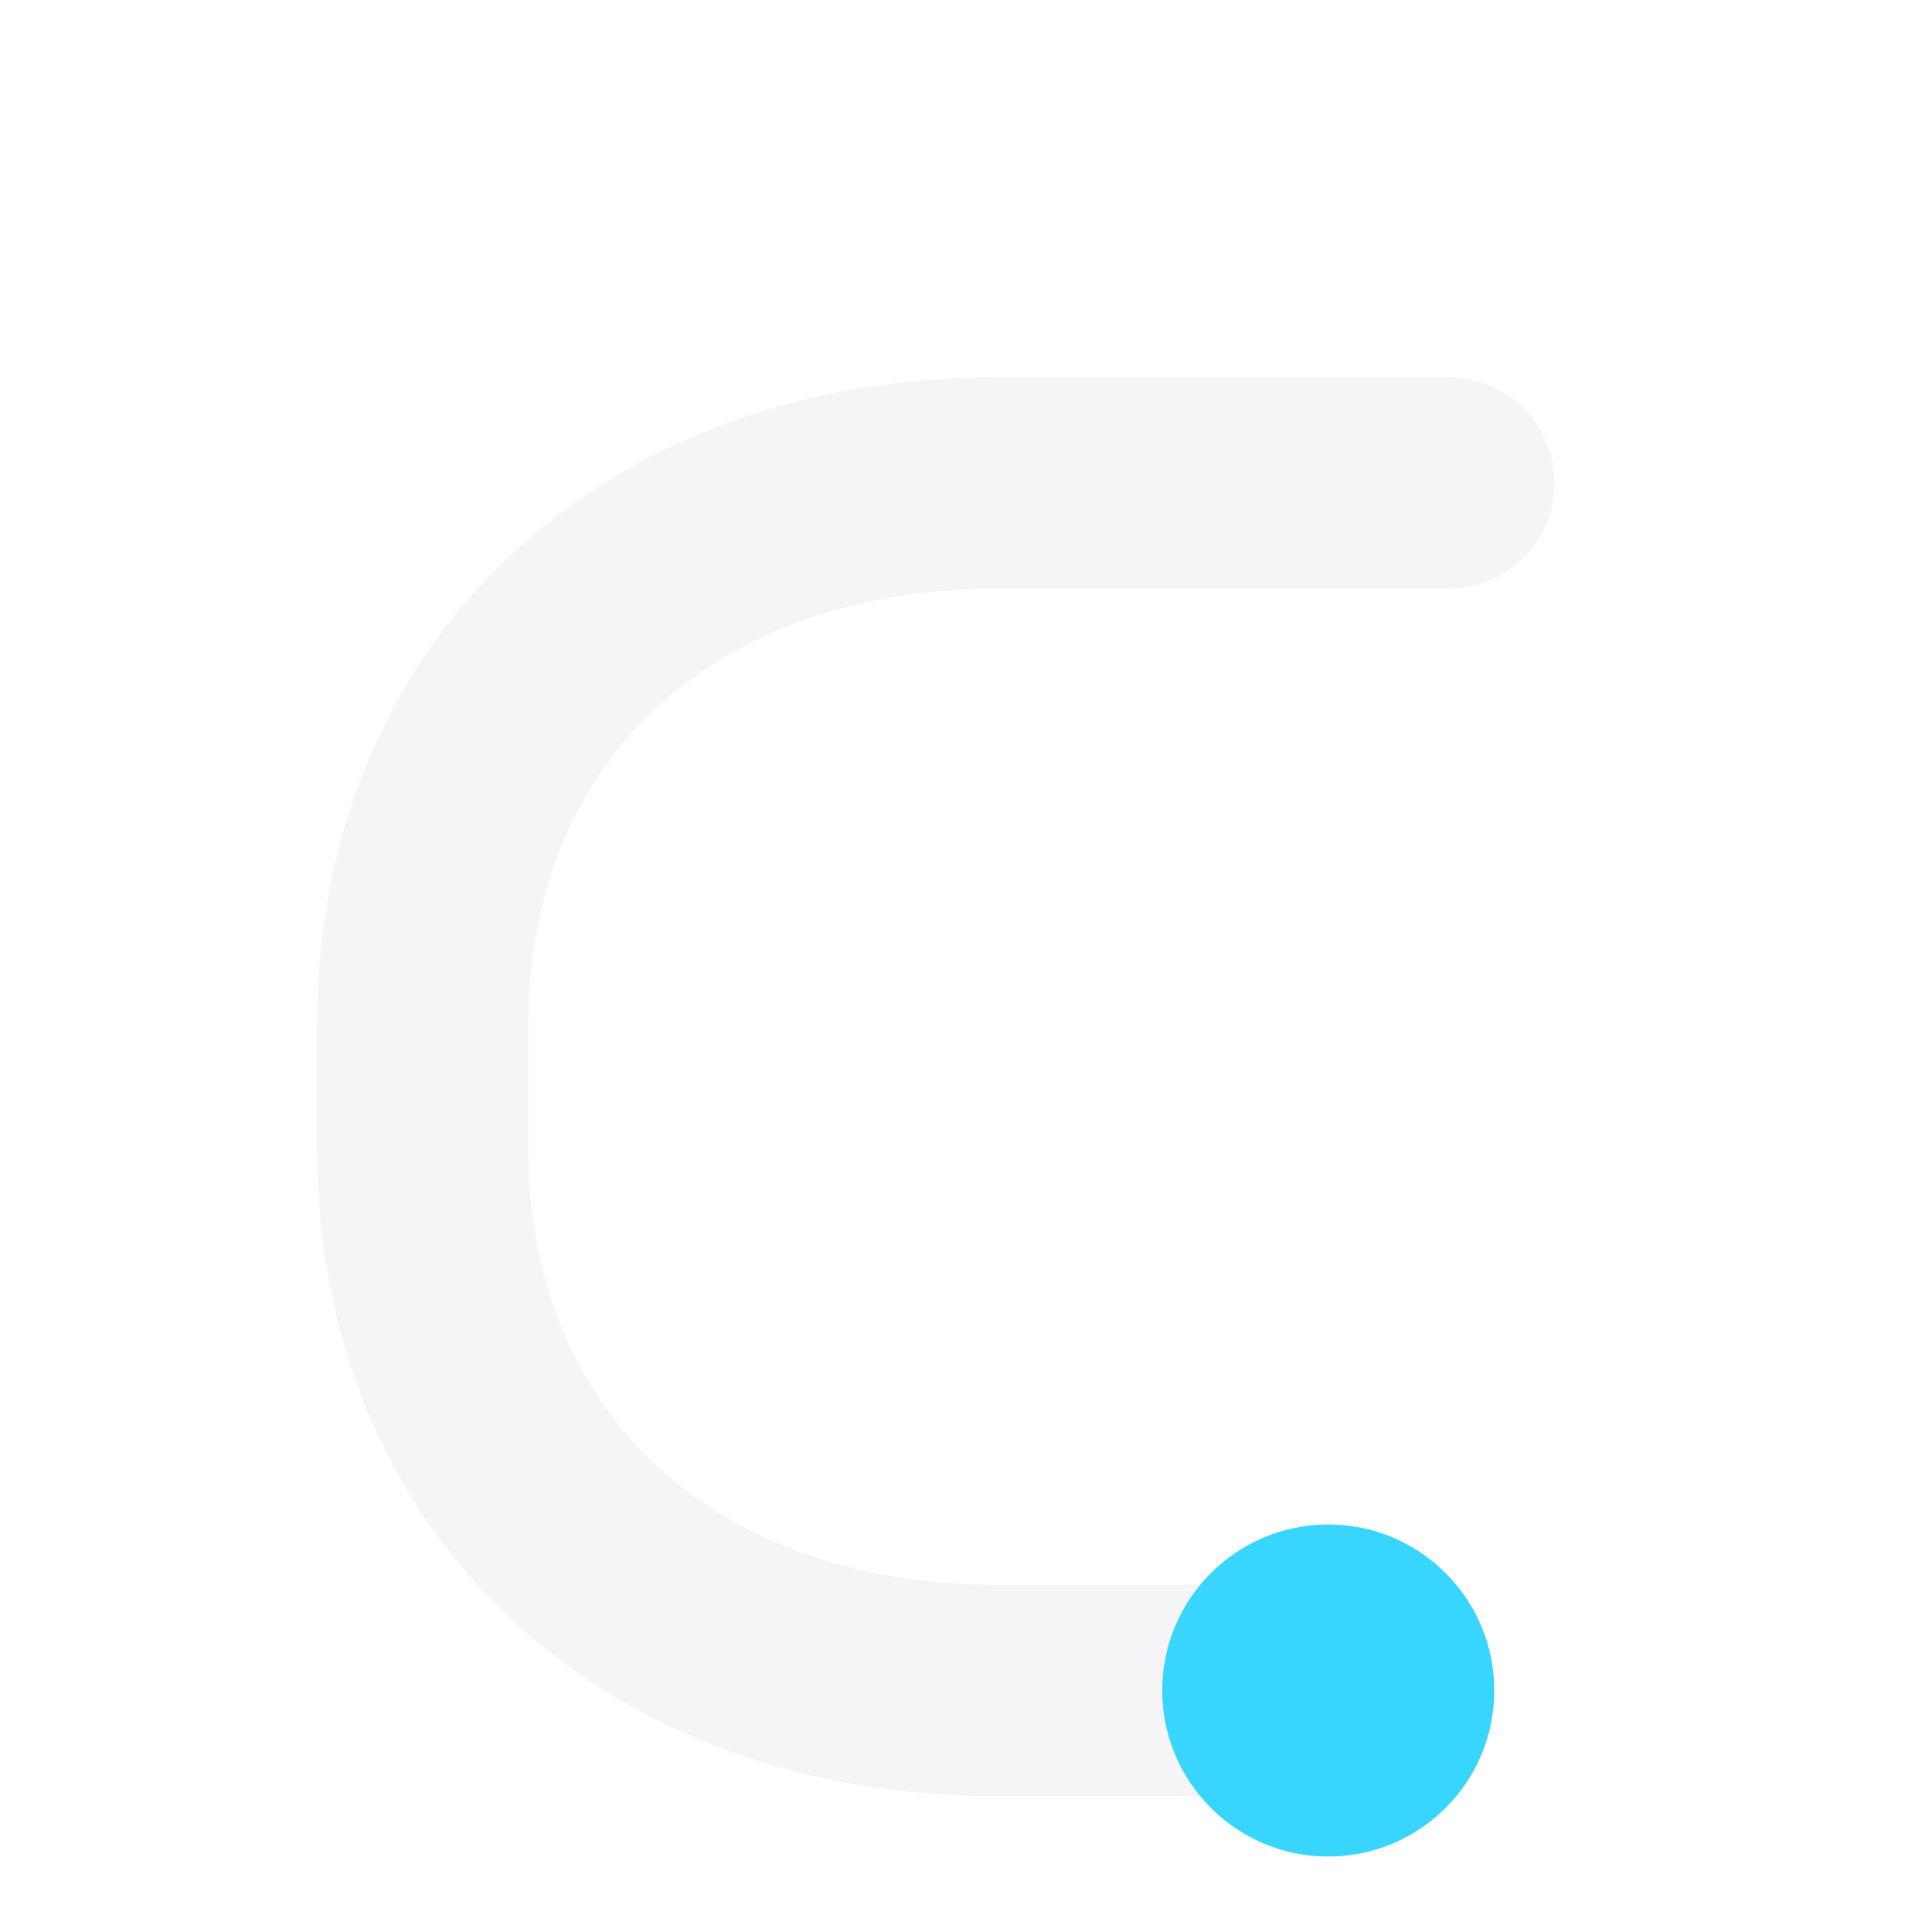
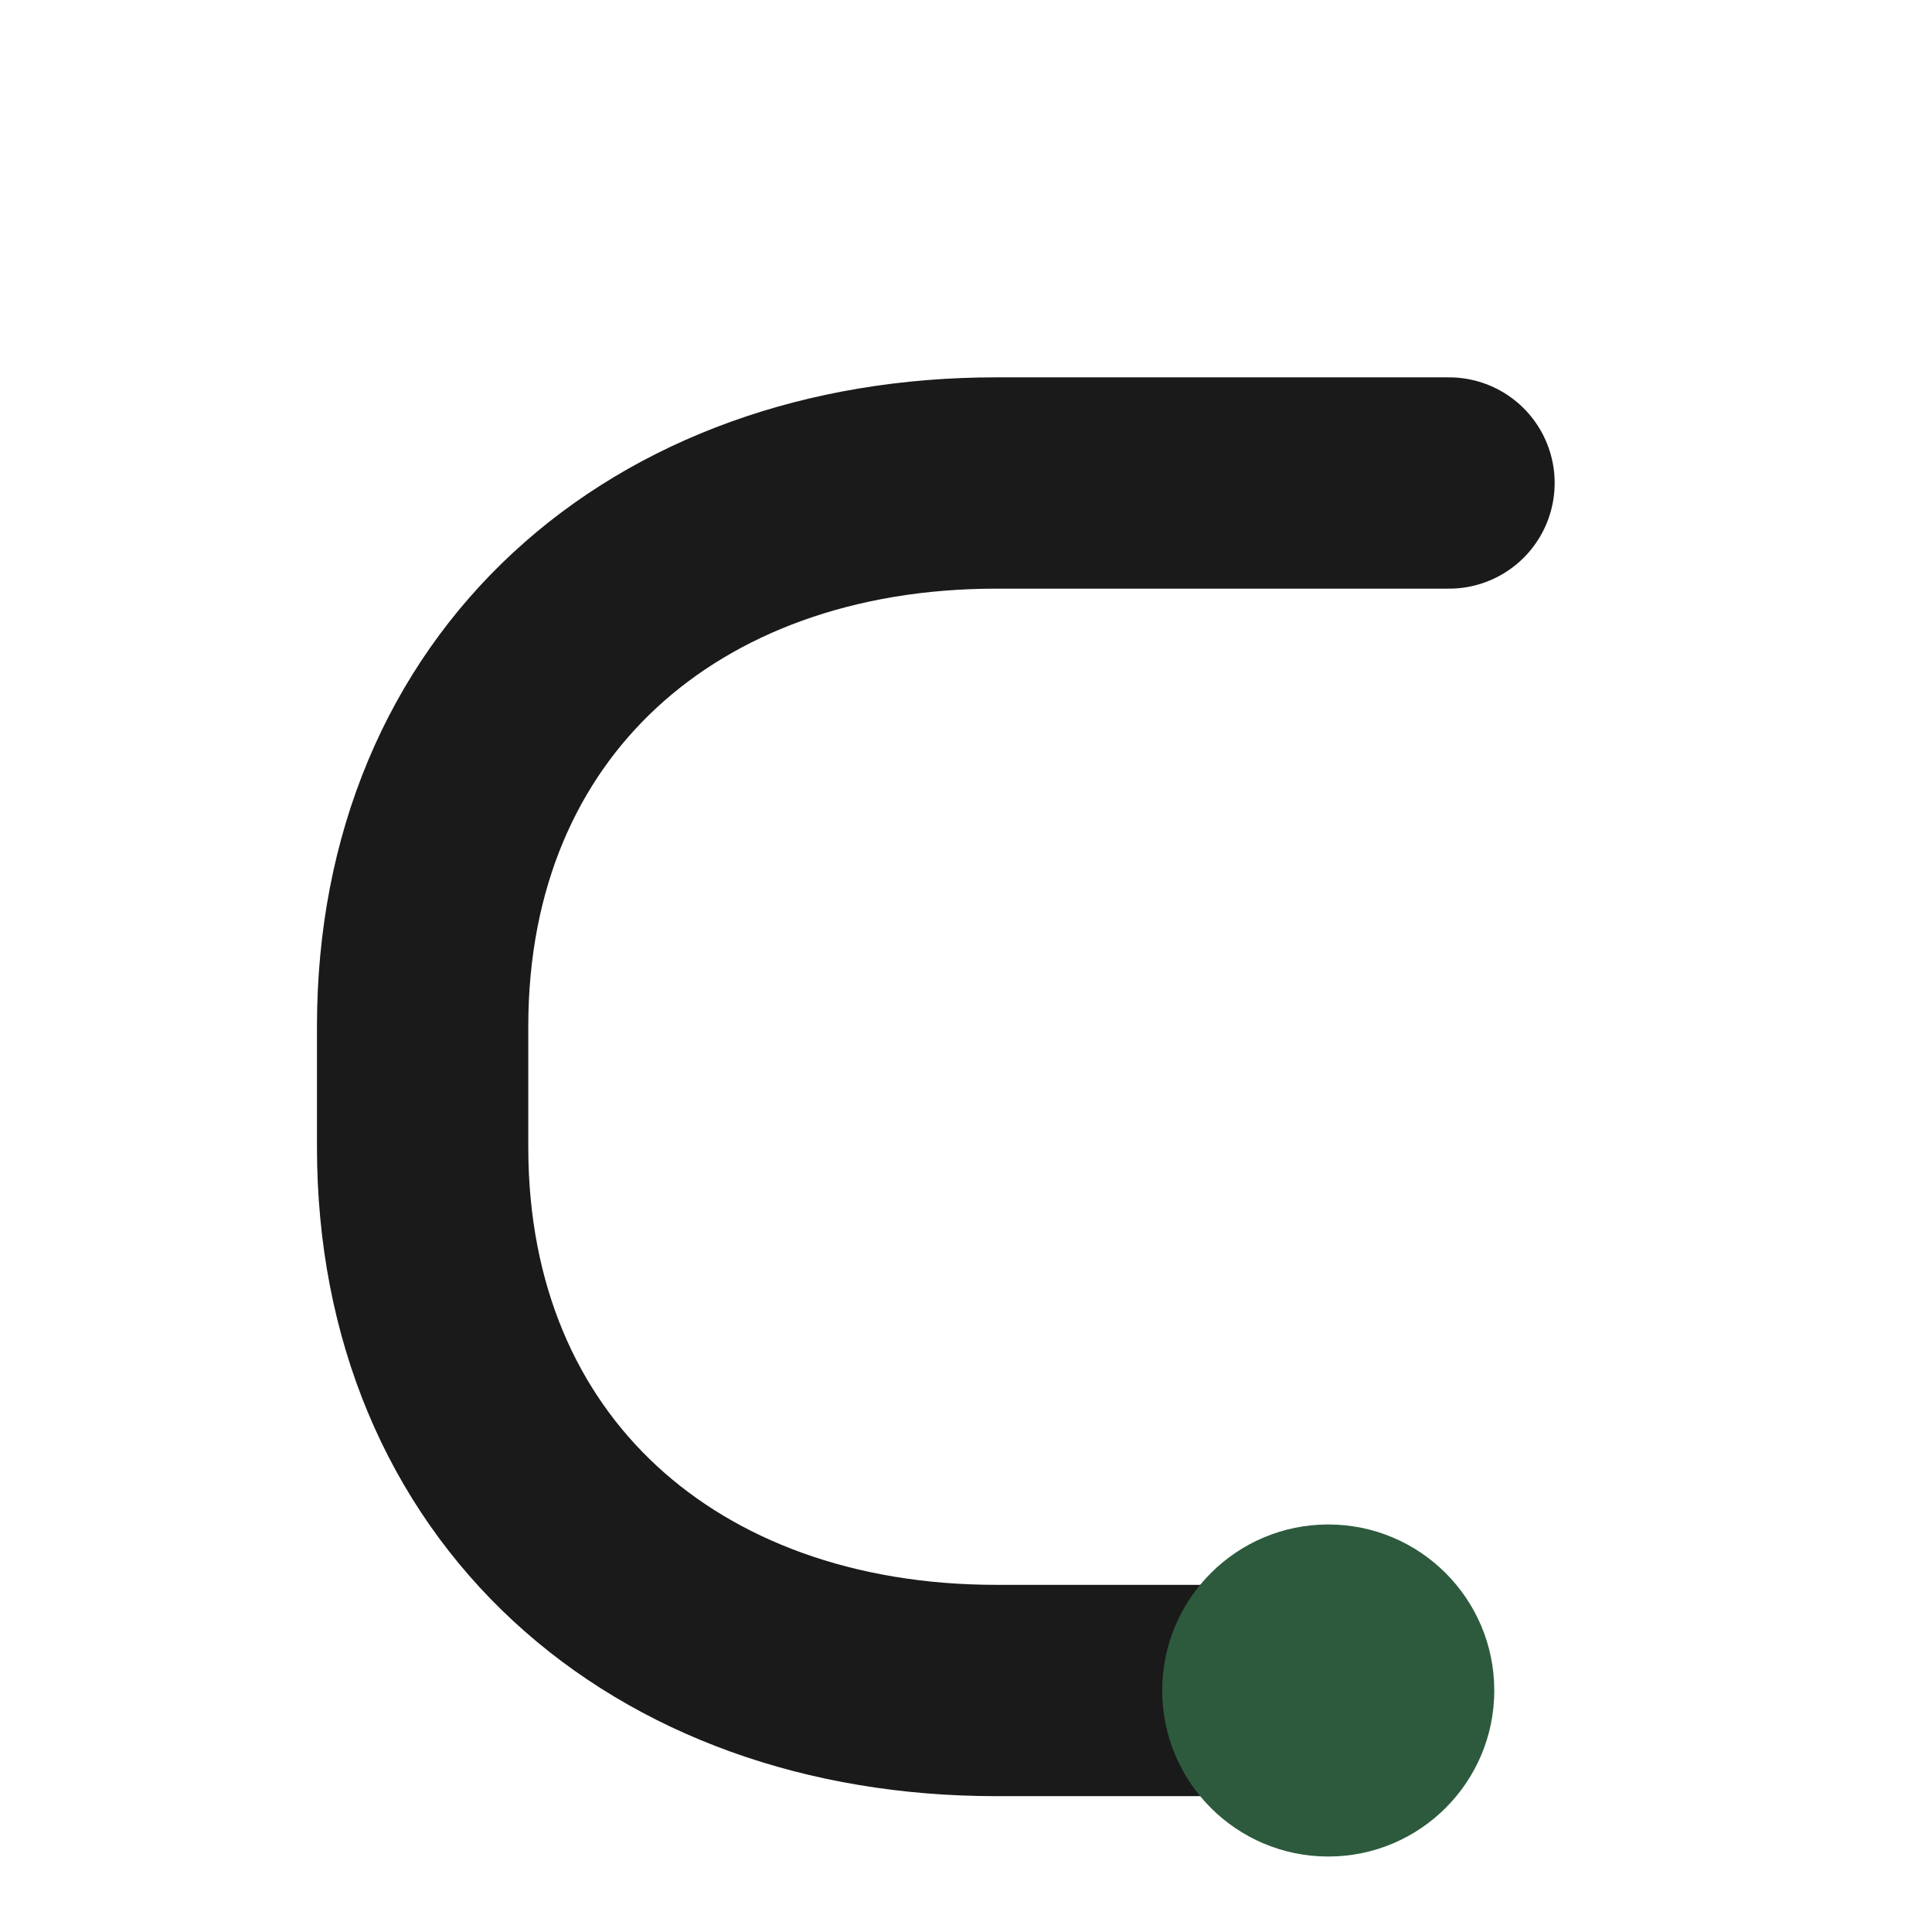
<svg xmlns="http://www.w3.org/2000/svg" viewBox="0 0 64 64" fill="none">
-   <path d="M48 16H33c-11 0-19 7-19 18v4c0 11 8 18 19 18h11" stroke="#F5F5F7" stroke-width="7" stroke-linecap="round" />
-   <circle cx="44" cy="56" r="5.5" fill="#38D6FF" />
+   <path d="M48 16H33c-11 0-19 7-19 18v4c0 11 8 18 19 18h11" stroke="#1A1A1A" stroke-width="7" stroke-linecap="round" />
+   <circle cx="44" cy="56" r="5.5" fill="#2D5A3D" />
</svg>
